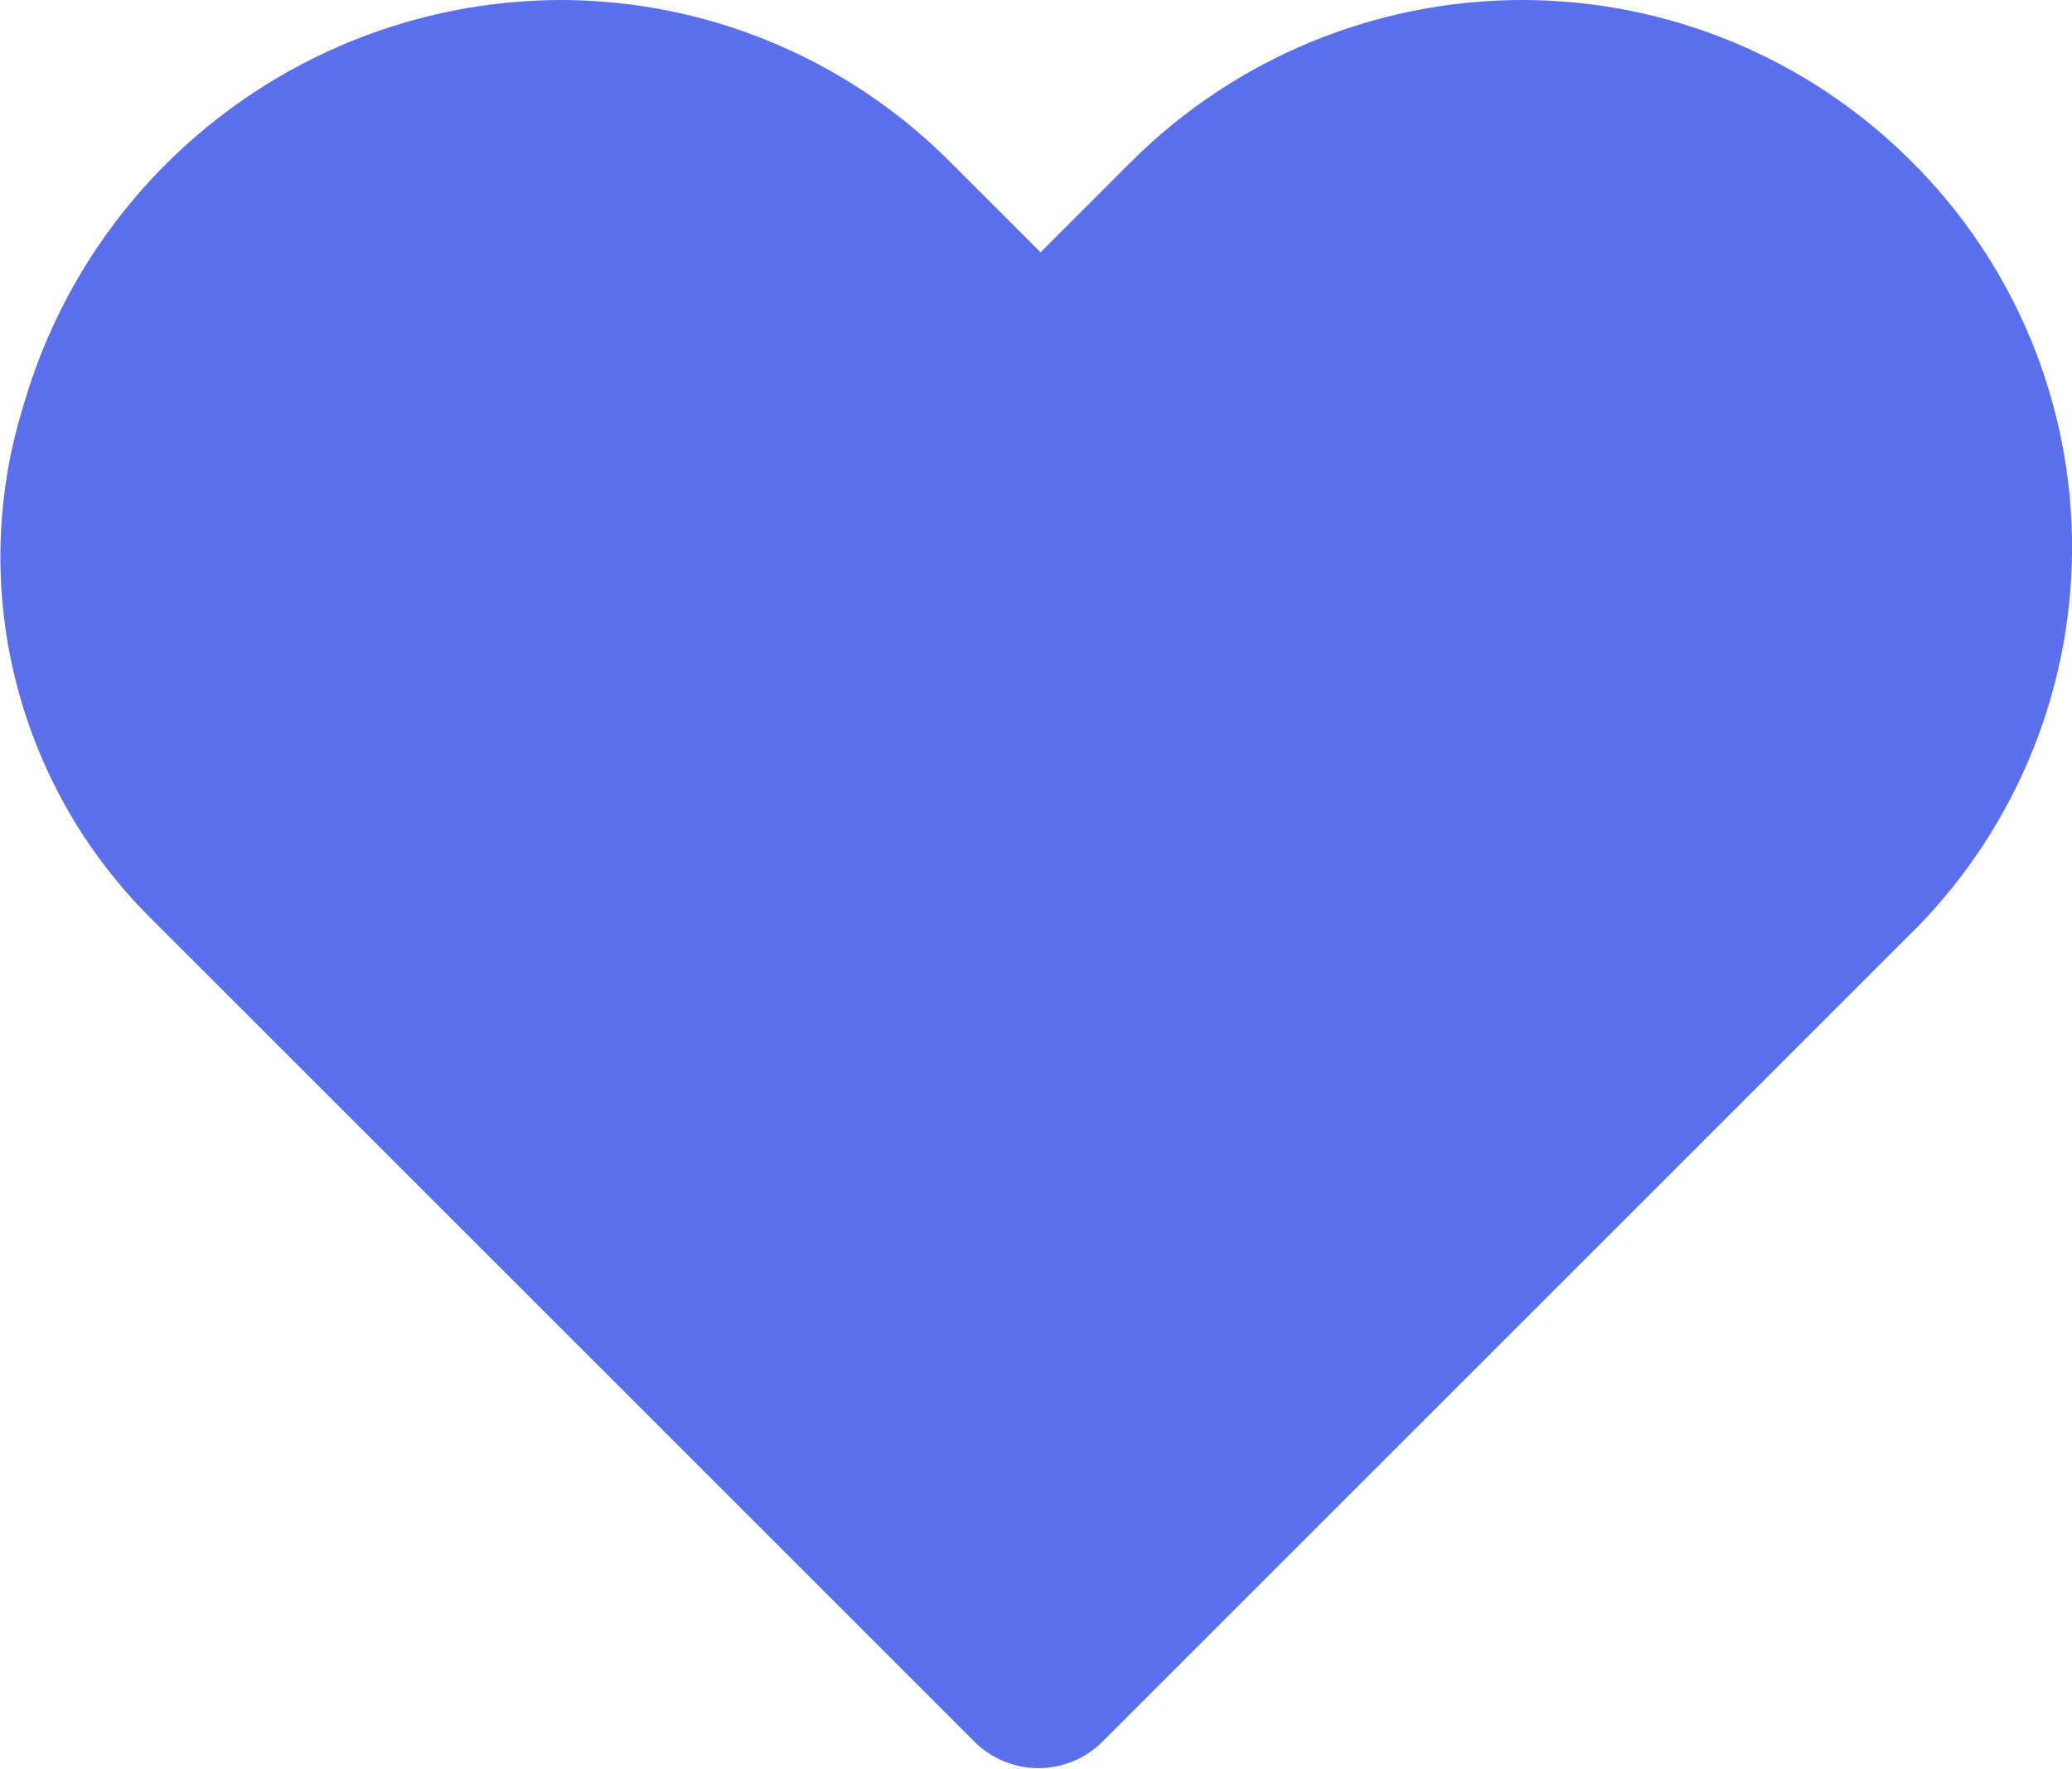
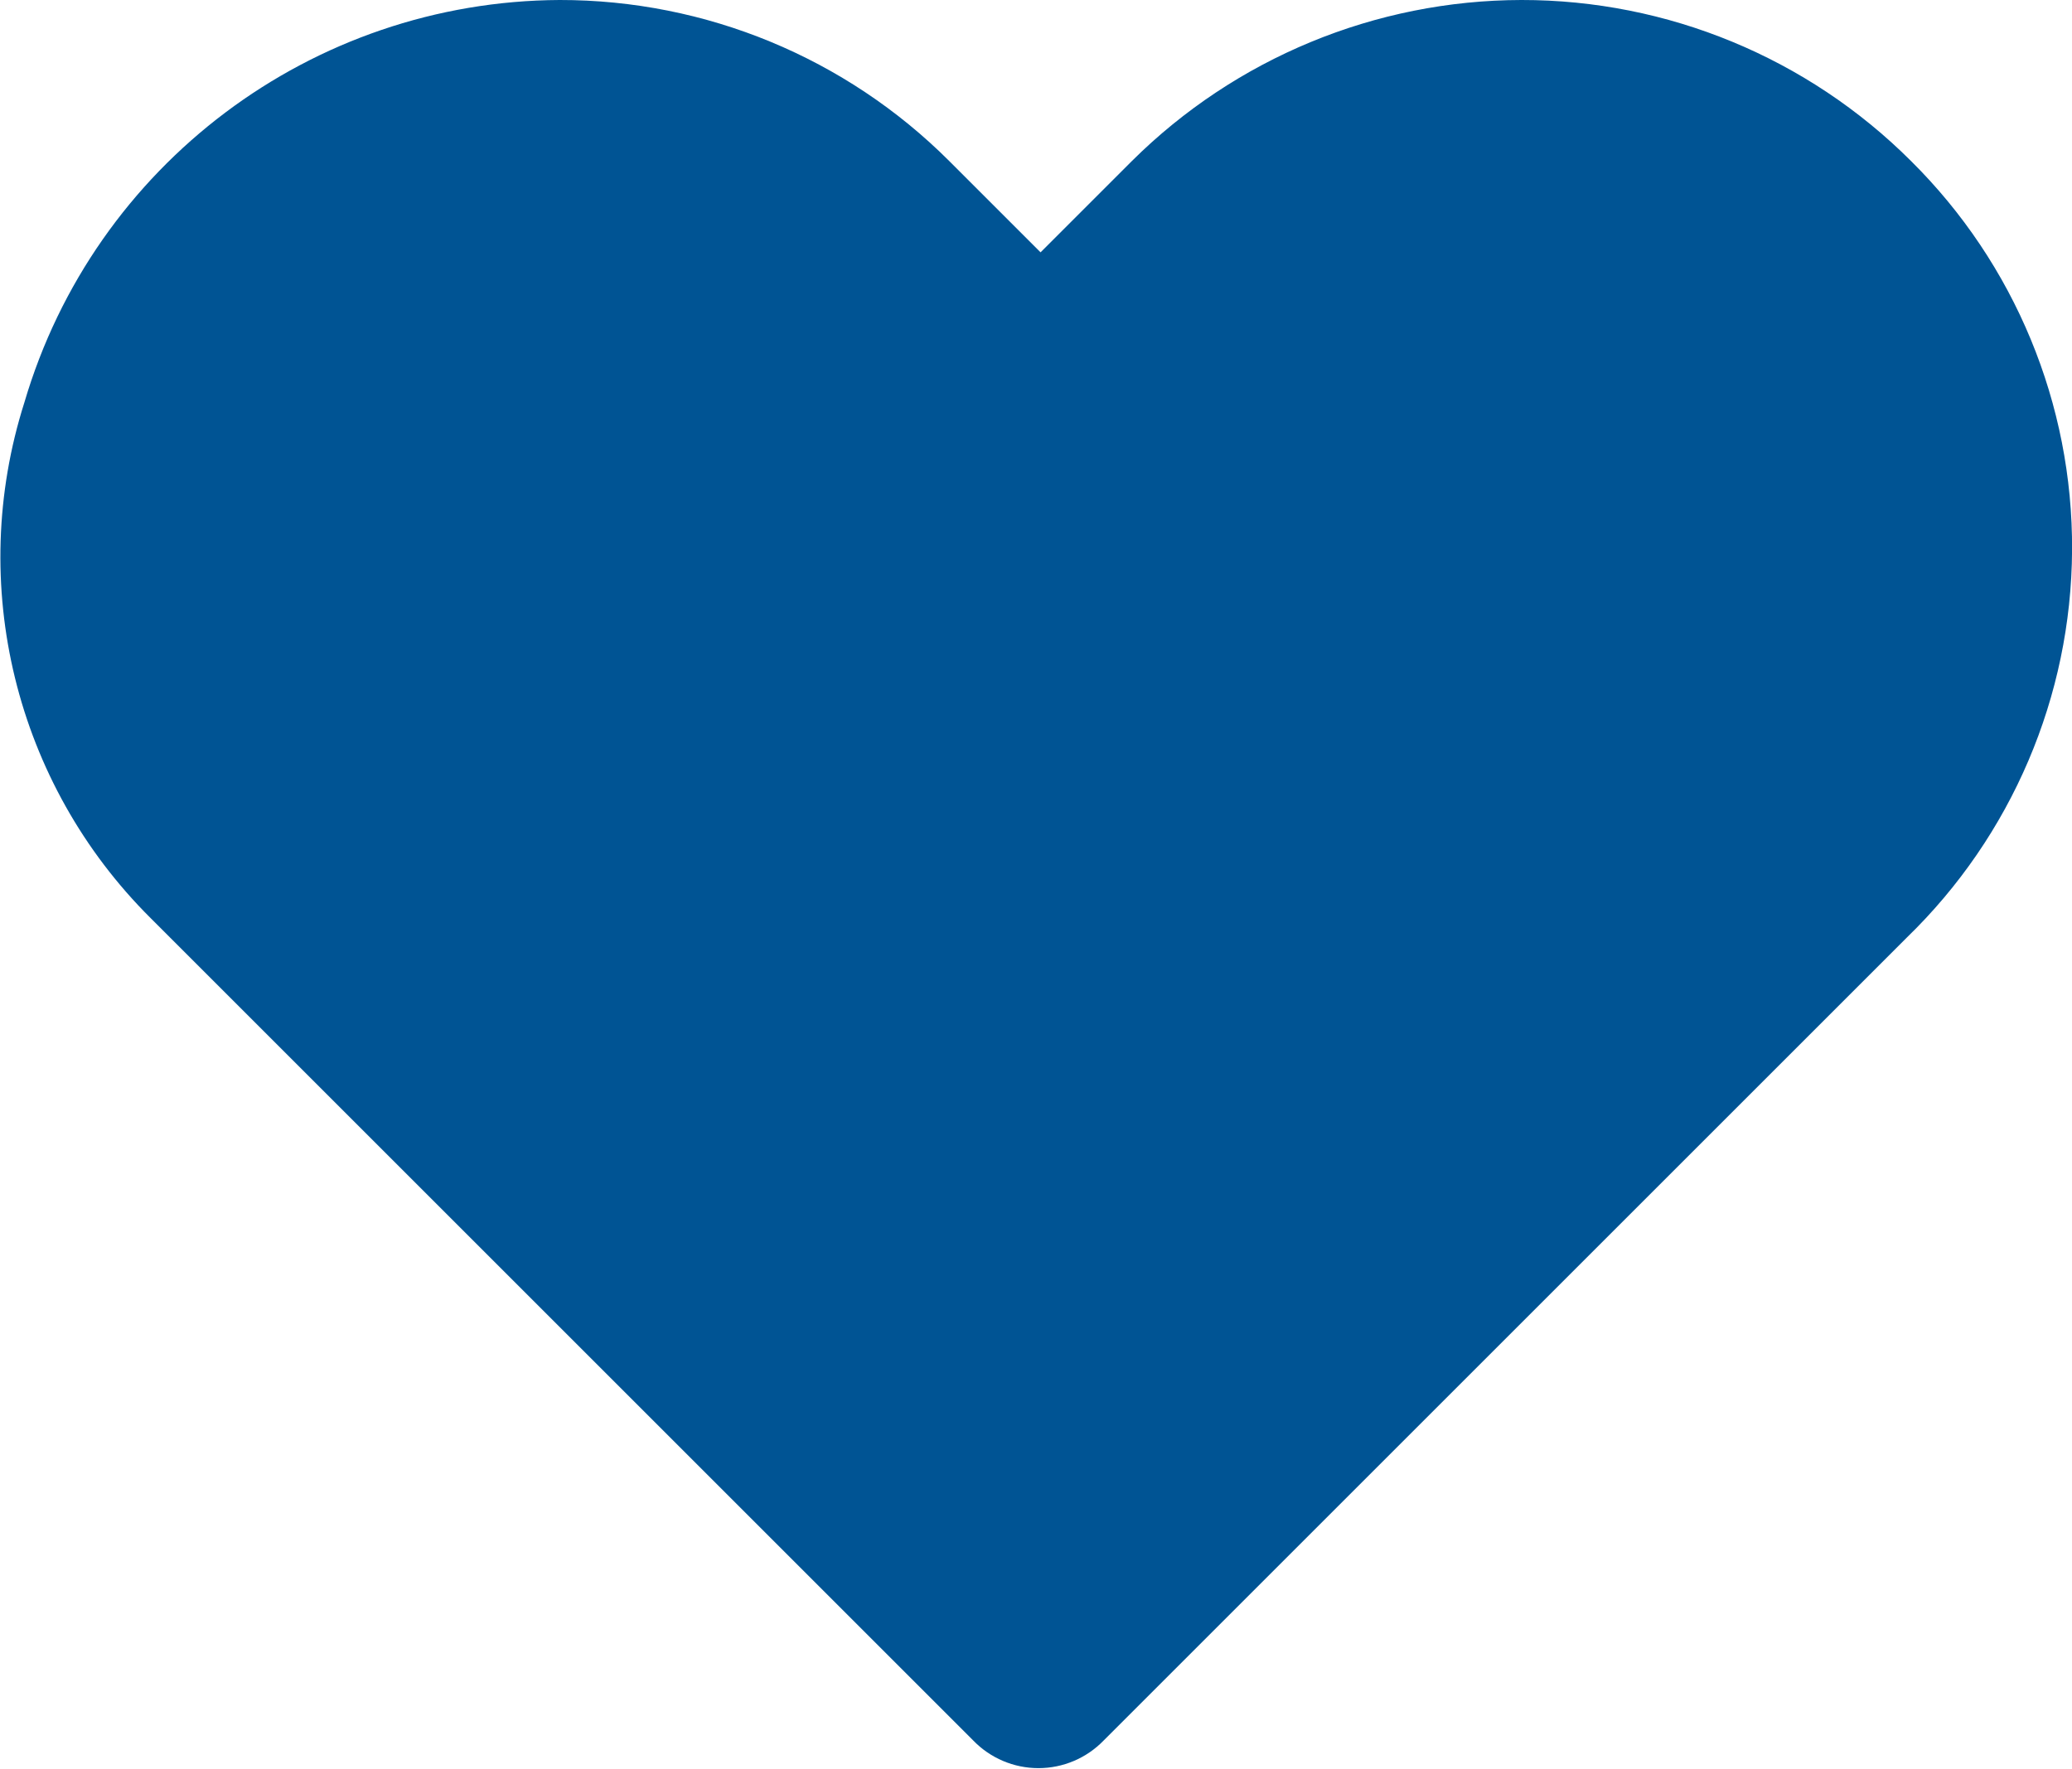
<svg xmlns="http://www.w3.org/2000/svg" width="22.017" height="18.794" viewBox="0 0 22.017 18.794">
-   <path id="路径_11" data-name="路径 11" d="M-926.41,962.111a5.849,5.849,0,0,0-4.139-1.711,5.888,5.888,0,0,0-4.139,1.711l-.971.971-.971-.971a5.848,5.848,0,0,0-4.139-1.711,5.959,5.959,0,0,0-5.688,4.278,5.415,5.415,0,0,0,1.341,5.48l8.741,8.741a.964.964,0,0,0,1.387,0l8.533-8.533A5.779,5.779,0,0,0-926.41,962.111Z" transform="translate(946.716 -960.4)" fill="#5b6feb" />
+   <path id="路径_11" data-name="路径 11" d="M-926.41,962.111a5.849,5.849,0,0,0-4.139-1.711,5.888,5.888,0,0,0-4.139,1.711l-.971.971-.971-.971a5.848,5.848,0,0,0-4.139-1.711,5.959,5.959,0,0,0-5.688,4.278,5.415,5.415,0,0,0,1.341,5.48l8.741,8.741a.964.964,0,0,0,1.387,0l8.533-8.533A5.779,5.779,0,0,0-926.41,962.111Z" transform="translate(946.716 -960.4)" fill="rgb(0, 84, 148)" />
</svg>
